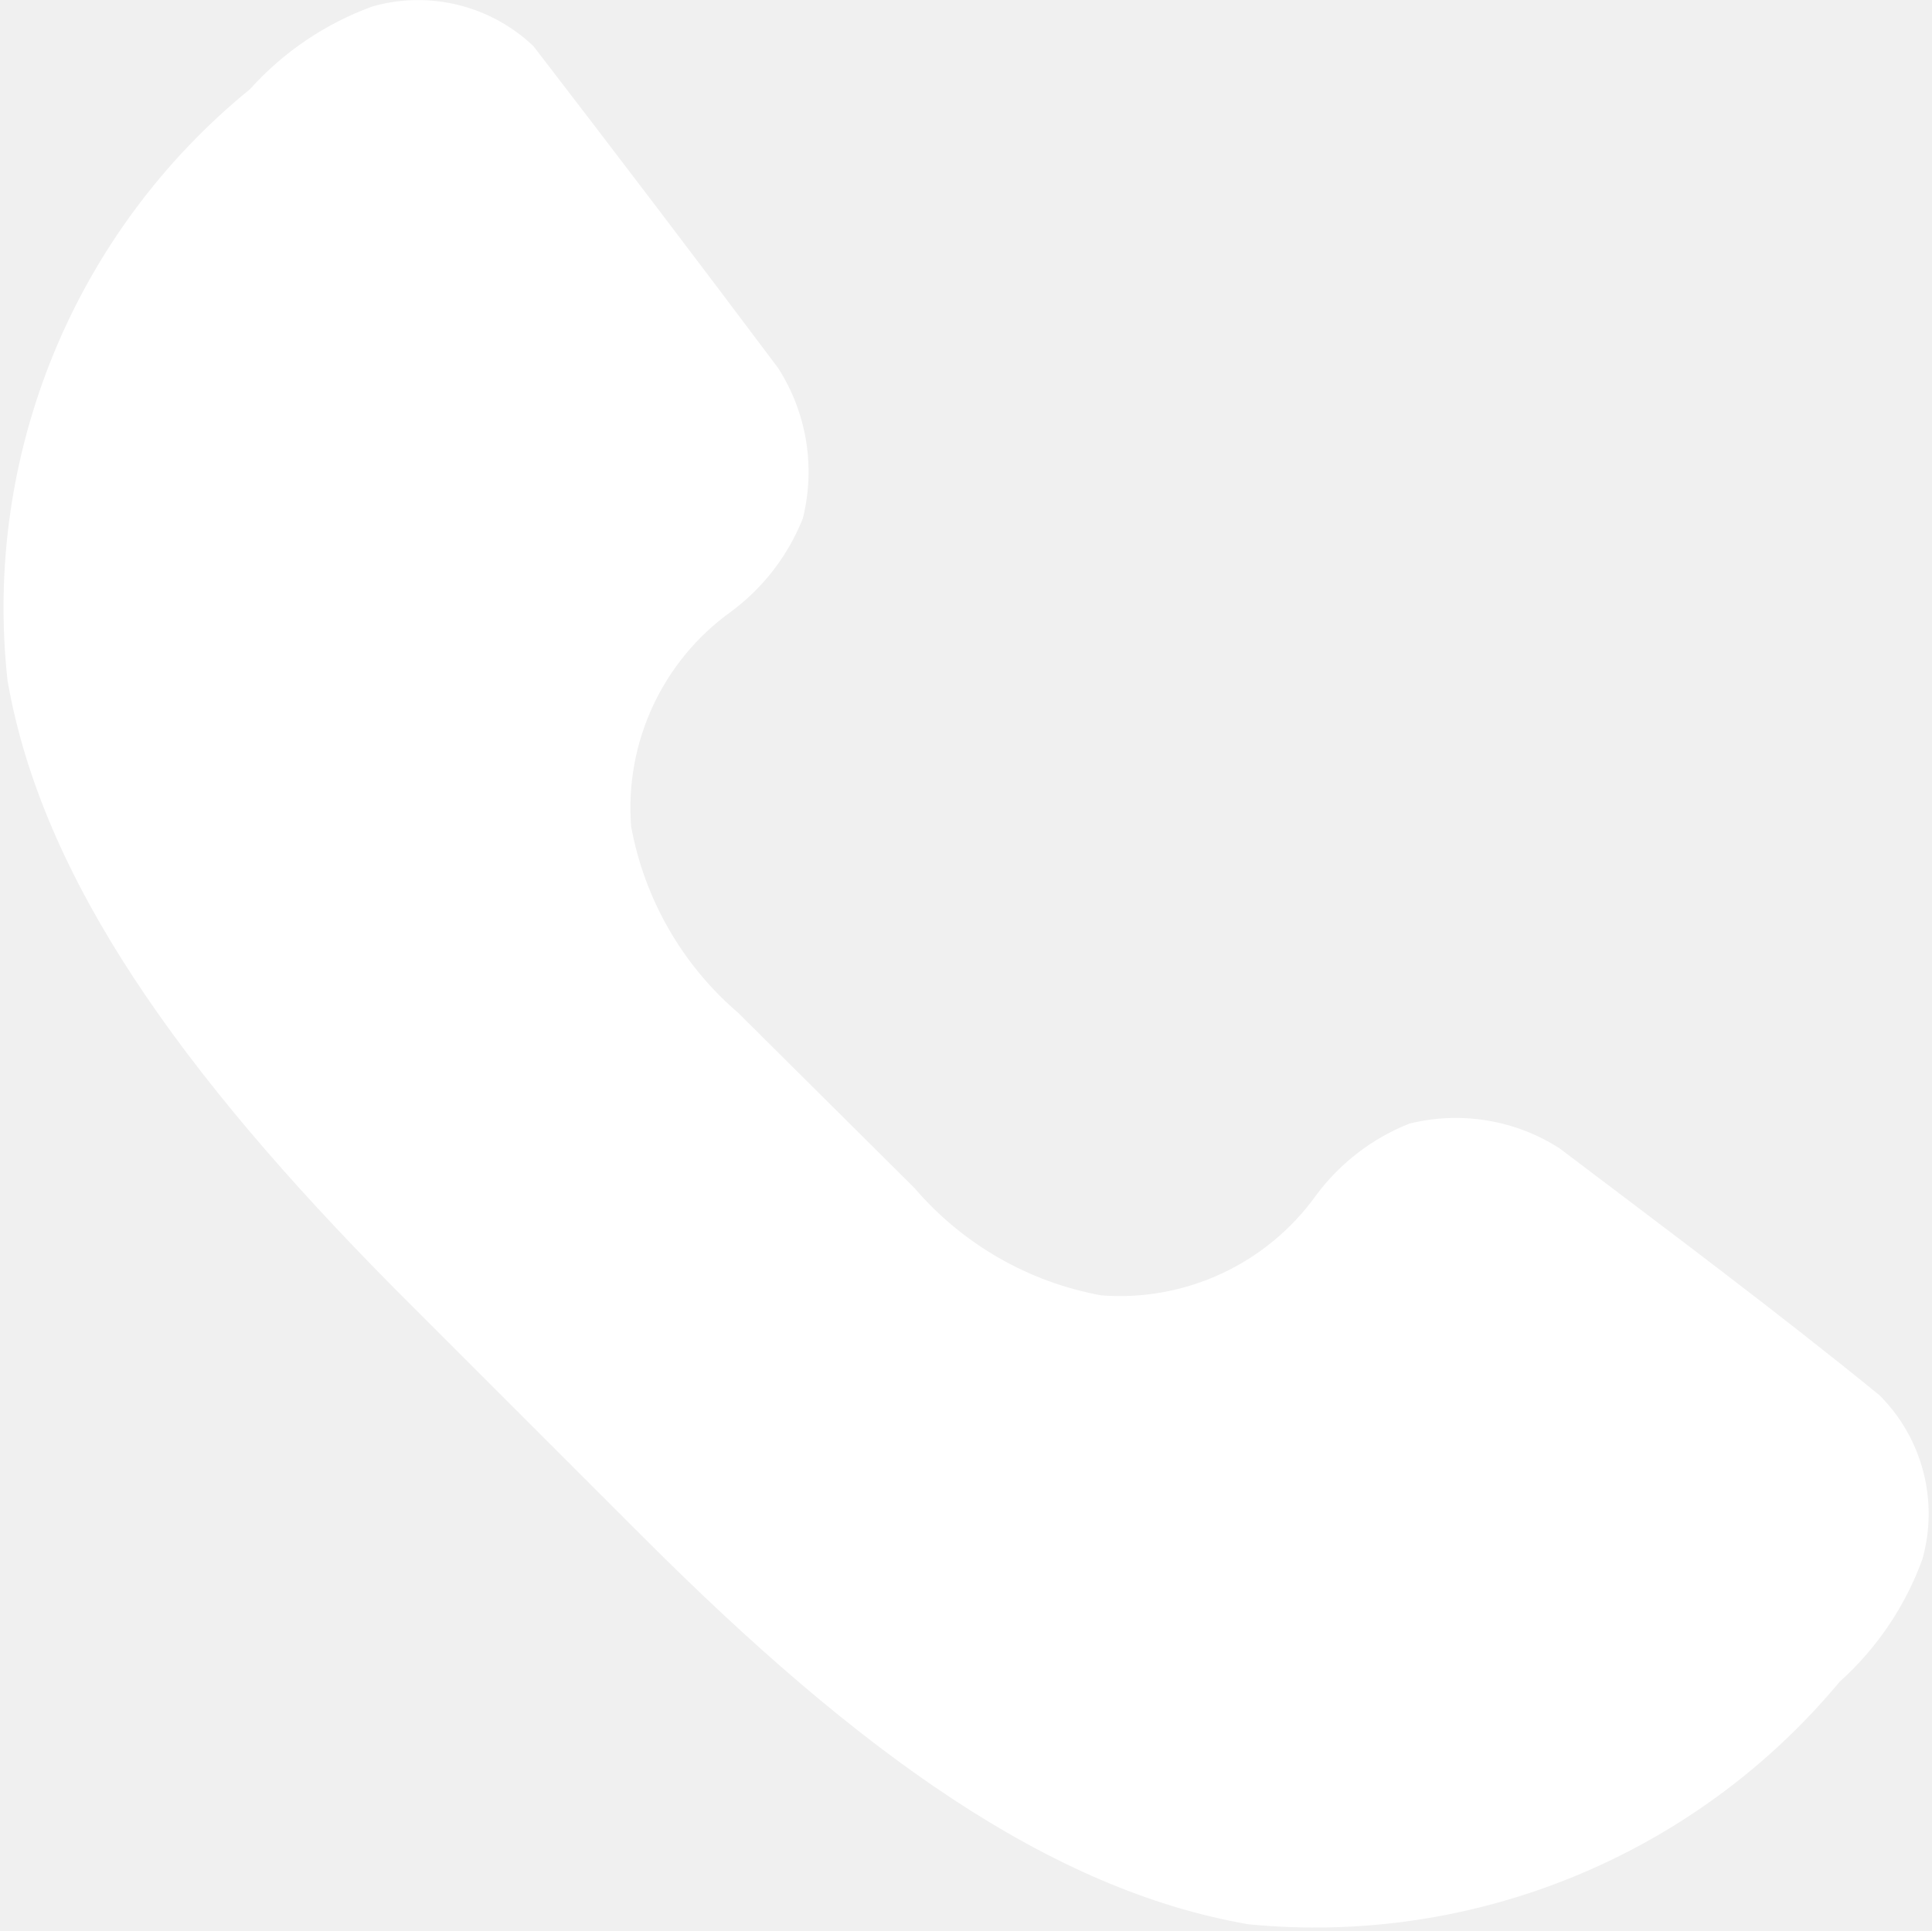
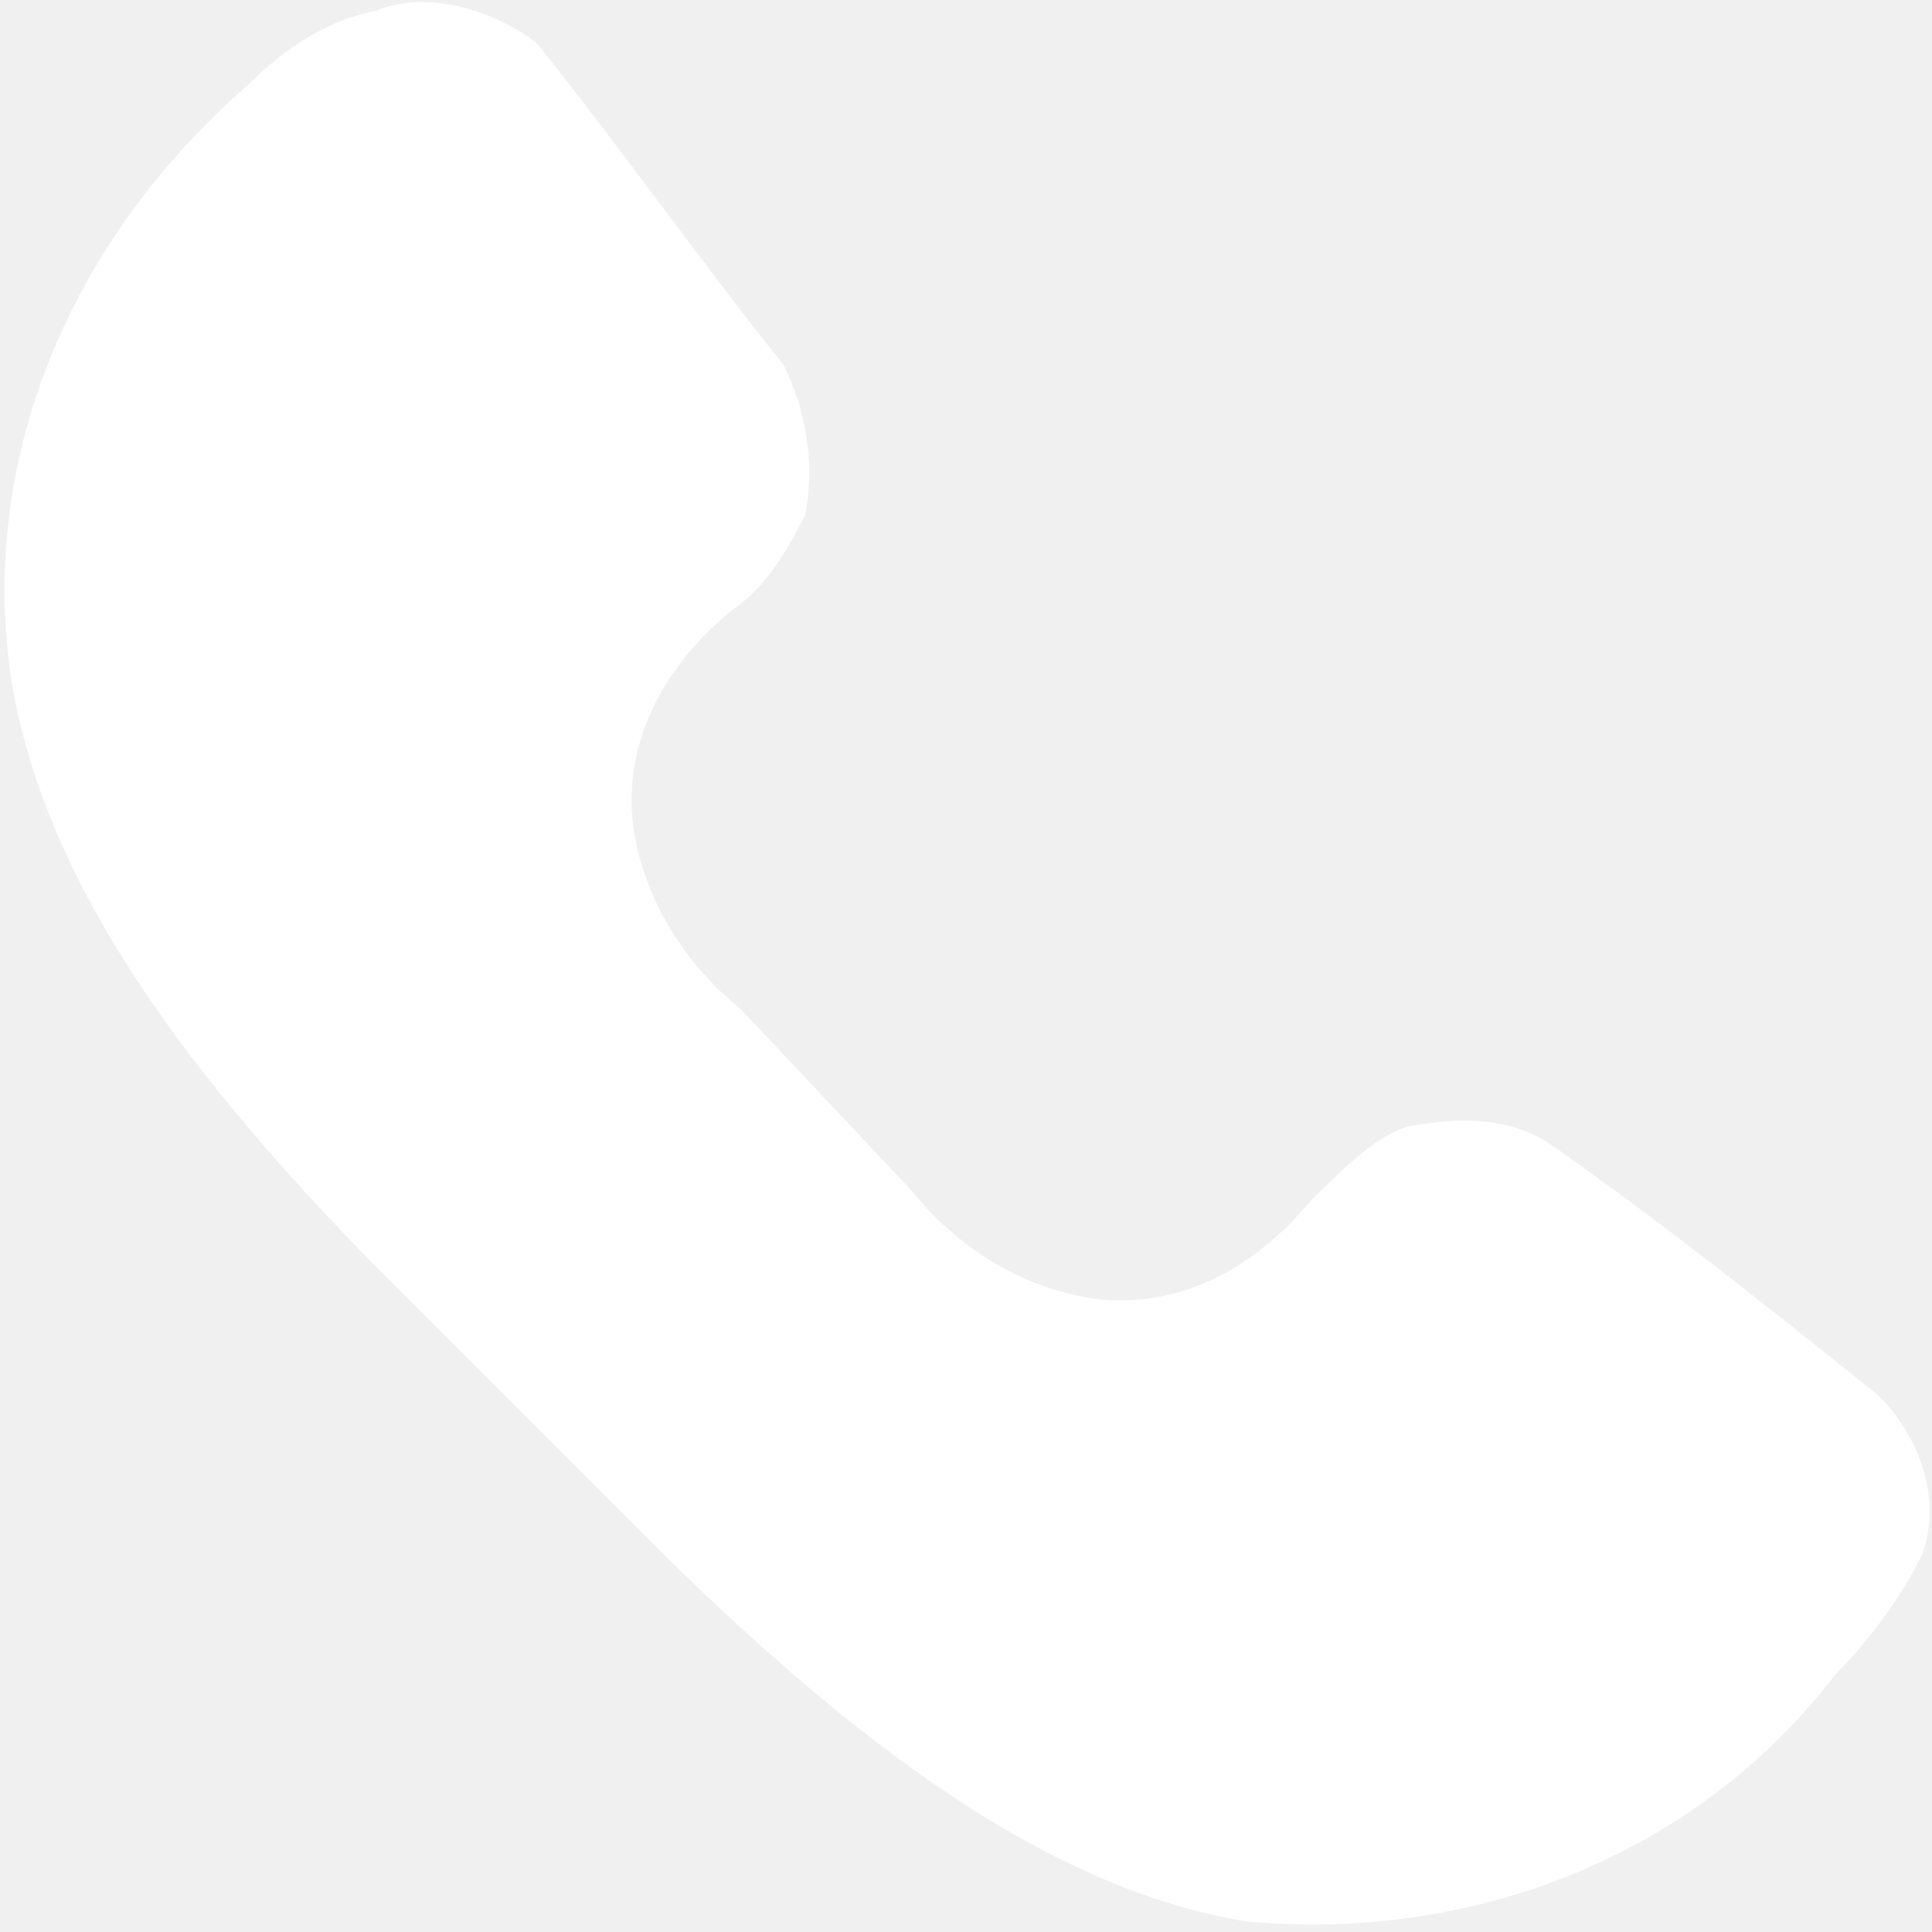
- <svg xmlns="http://www.w3.org/2000/svg" id="83913f4c-a967-4153-b3d8-9e5efea8d72e" data-name="Layer 1" viewBox="0 0 18 17.99">
-   <g id="773af4fe-105a-4665-b2de-104a709530c8" data-name="Pages">
-     <g id="e9d511e5-2f7a-4fff-9de3-8915390d922d" data-name="Contact-open">
-       <path id="2eebc023-dc88-4078-9519-3d28a30af615" data-name="Fill-1" d="M14.53,10.7a1.79,1.79,0,0,0-1.4-.23,2,2,0,0,0-.87.67,2.25,2.25,0,0,1-2,.93,3,3,0,0,1-1.74-1L6.88,9.44a3,3,0,0,1-1-1.74,2.25,2.25,0,0,1,.93-2,2,2,0,0,0,.67-.87,1.79,1.79,0,0,0-.23-1.4c-.75-1-1.51-2-2.28-3A1.56,1.56,0,0,0,3.47.06,2.84,2.84,0,0,0,2.33.83,6.23,6.23,0,0,0,.07,6.34C.39,8.19,1.69,10,3.67,12L6,14.33c2,2,3.78,3.28,5.63,3.6a6.36,6.36,0,0,0,5.51-2.26,2.84,2.84,0,0,0,.77-1.14A1.56,1.56,0,0,0,17.51,13C16.54,12.21,15.52,11.45,14.53,10.7Z" transform="translate(0 0)" style="fill:#fff" />
-     </g>
-   </g>
+ <svg xmlns="http://www.w3.org/2000/svg" version="1.1" x="0px" y="0px" viewBox="0 0 18 18" style="enable-background:new 0 0 18 18;" xml:space="preserve">
+   <style type="text/css">
+ 	.icon-fill{fill:#FFFFFF;}
+ </style>
+   <path class="icon-fill" d="M14.5,10.7c-0.4-0.3-0.9-0.3-1.4-0.2c-0.3,0.1-0.6,0.4-0.9,0.7c-0.5,0.6-1.2,1-2,0.9c-0.7-0.1-1.3-0.5-1.7-1  L6.9,9.4C6.4,9,6,8.4,5.9,7.7c-0.1-0.8,0.3-1.5,0.9-2c0.3-0.2,0.5-0.5,0.7-0.9c0.1-0.5,0-1-0.2-1.4c-0.8-1-1.5-2-2.3-3  C4.6,0.1,4-0.1,3.5,0.1C3,0.2,2.6,0.5,2.3,0.8C0.7,2.2-0.2,4.2,0.1,6.3C0.4,8.2,1.7,10,3.7,12L6,14.3c2,2,3.8,3.3,5.6,3.6  c2.1,0.2,4.2-0.6,5.5-2.3c0.3-0.3,0.6-0.7,0.8-1.1c0.2-0.5,0-1.1-0.4-1.5C16.5,12.2,15.5,11.4,14.5,10.7z" />
</svg>
